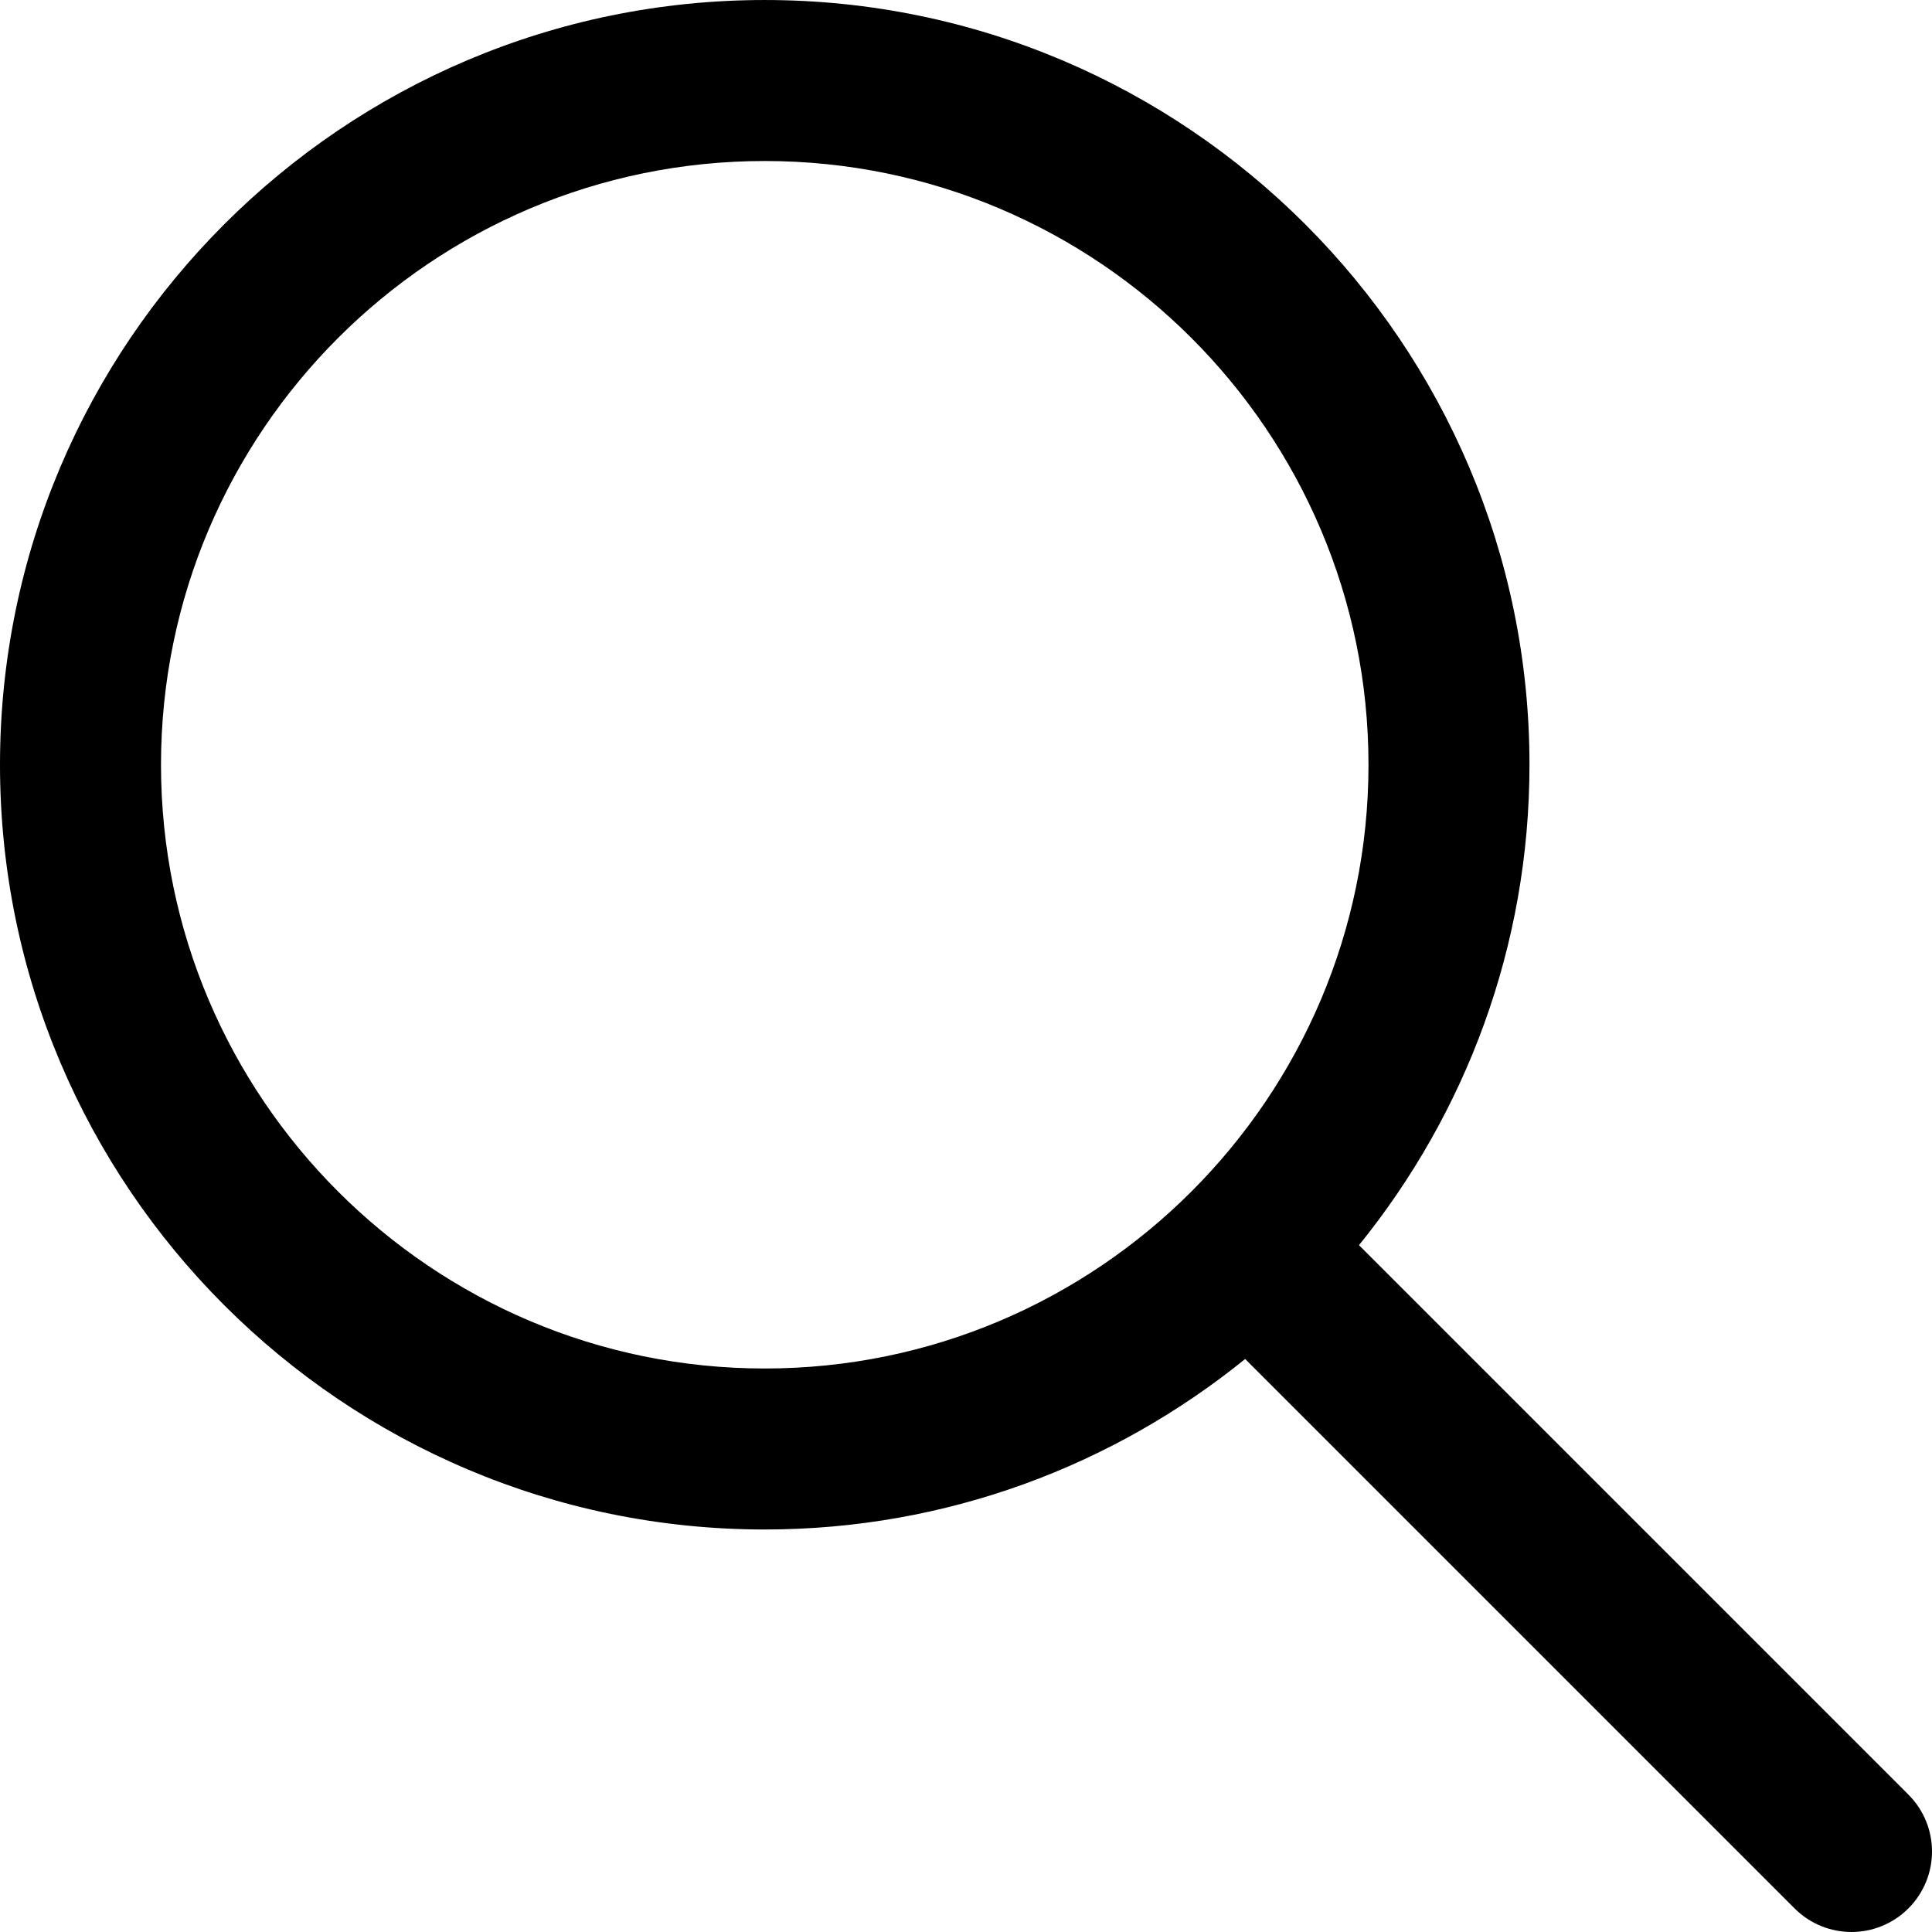
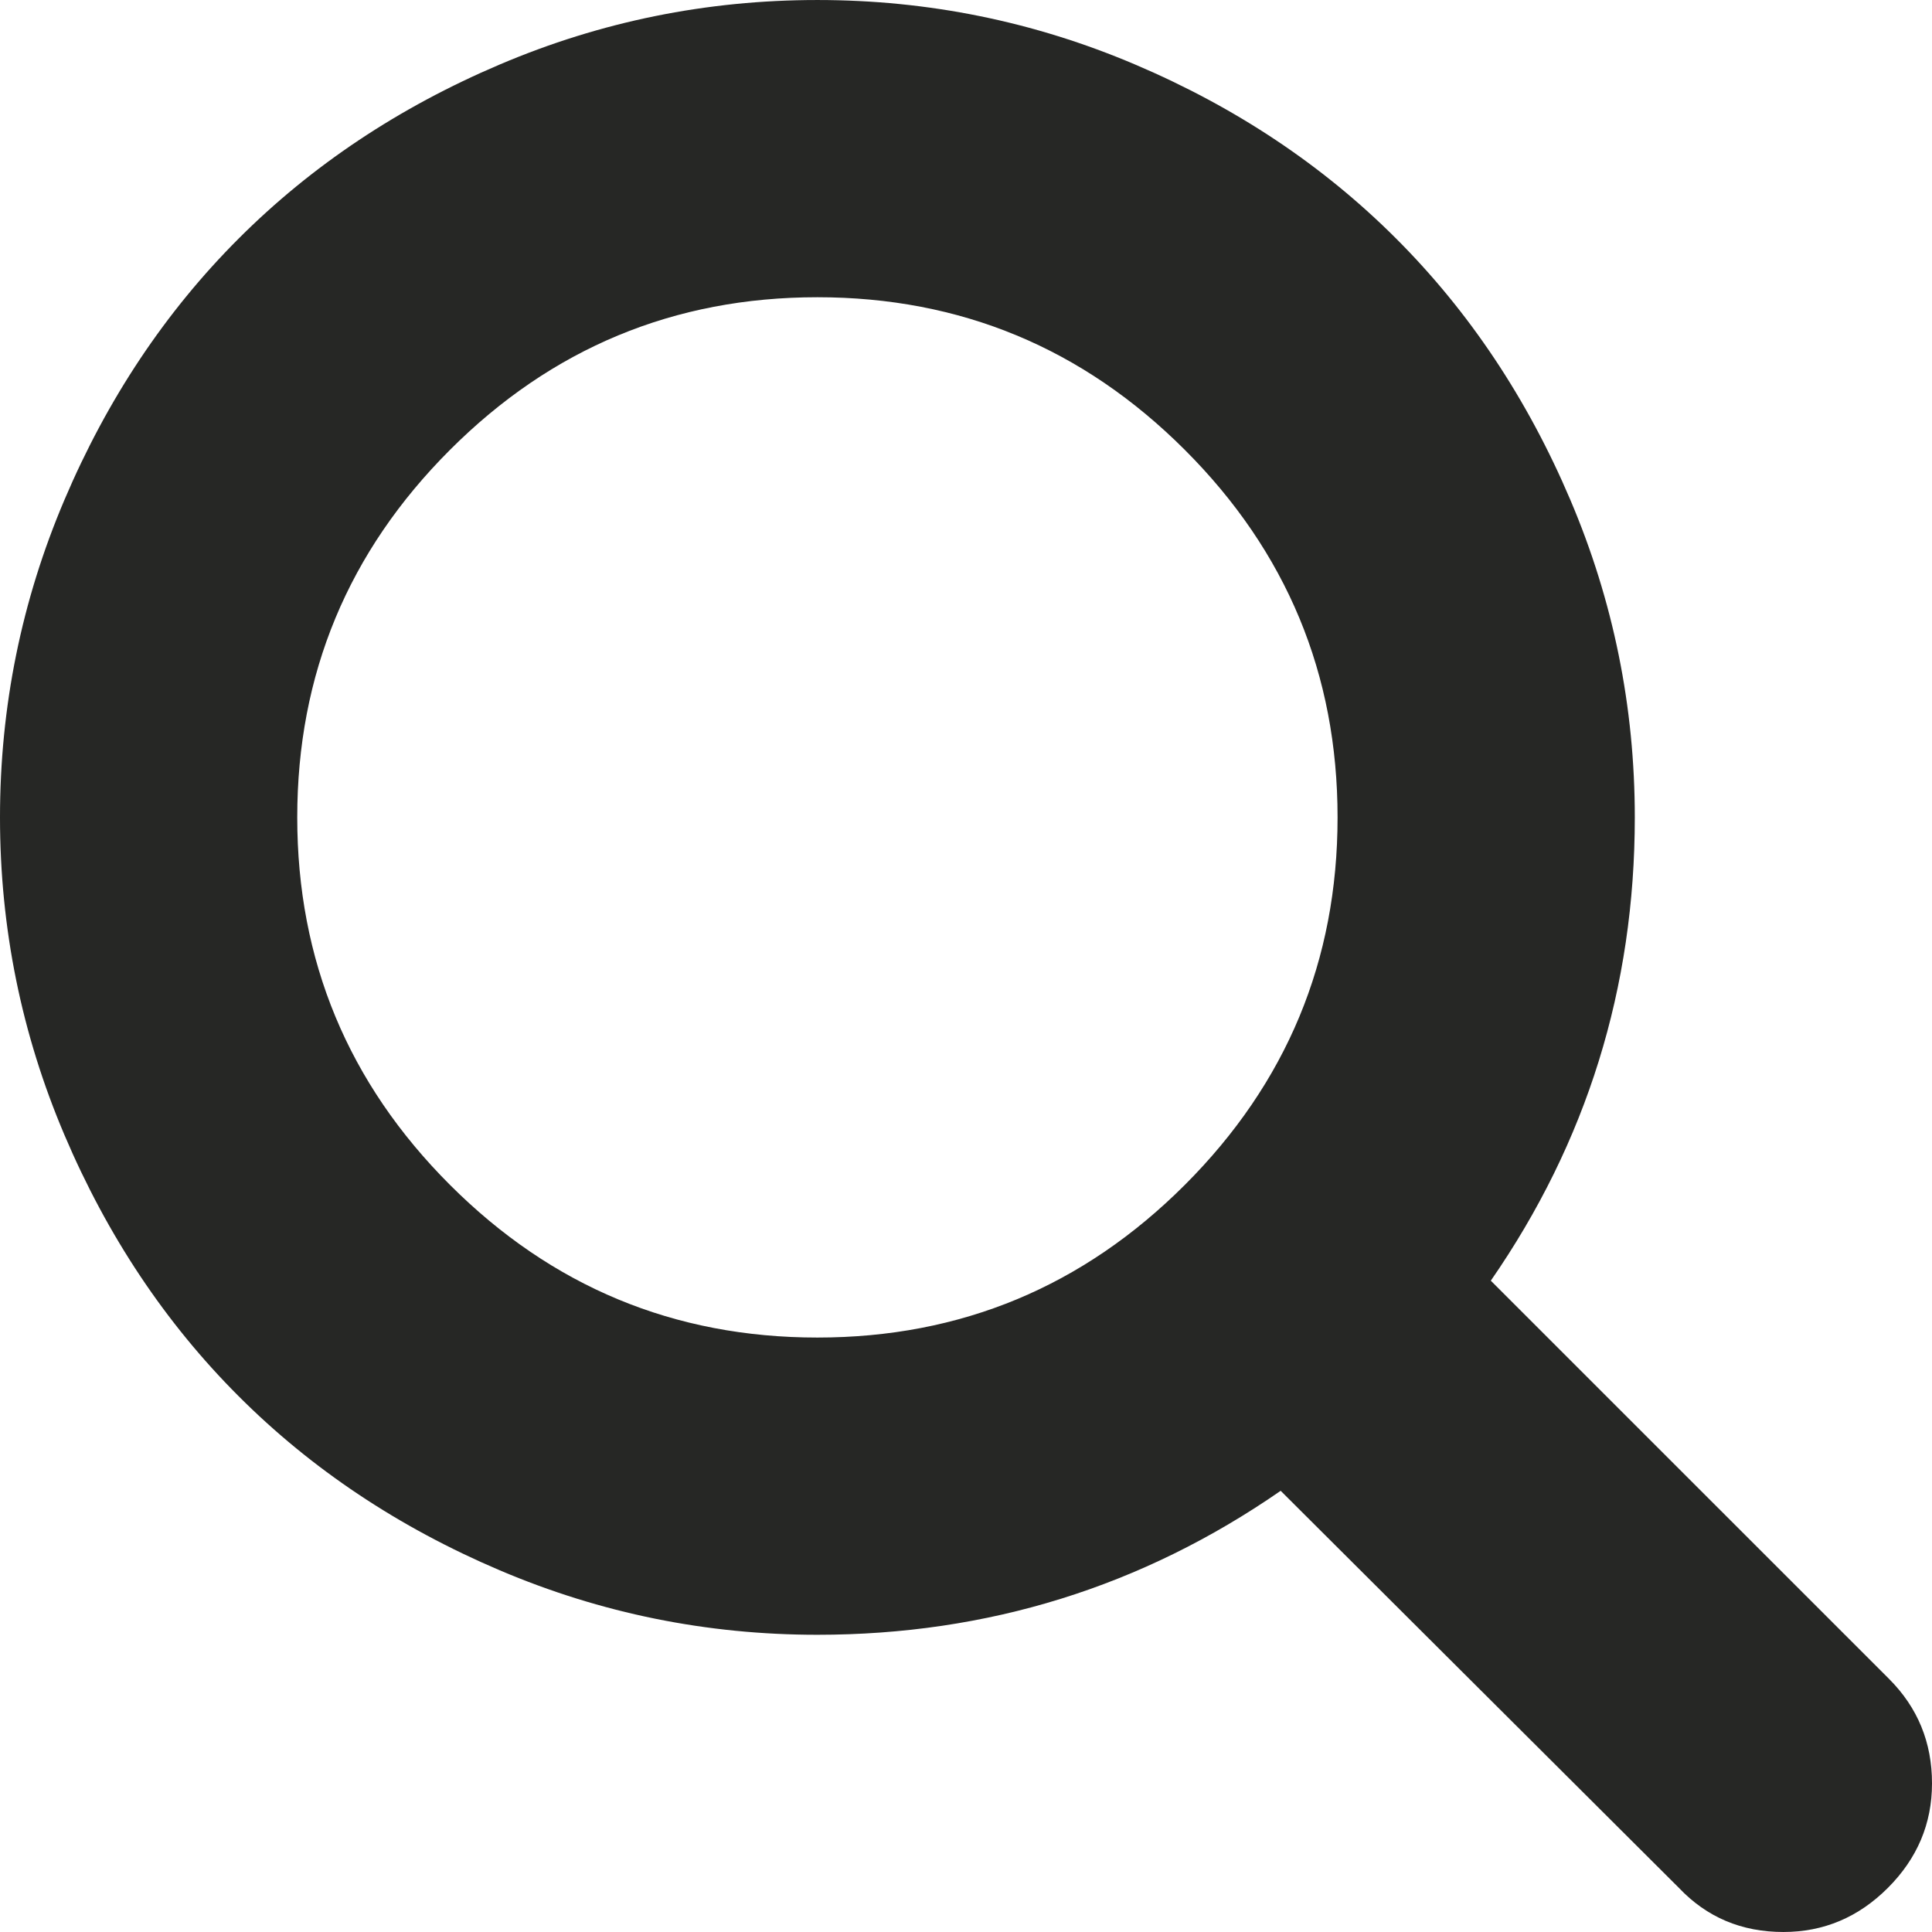
- <svg xmlns="http://www.w3.org/2000/svg" version="1.1" id="Capa_1" x="0px" y="0px" viewBox="0 0 512.005 512.005" style="enable-background:new 0 0 512.005 512.005;" xml:space="preserve">
+ <svg xmlns="http://www.w3.org/2000/svg" version="1.1" id="Capa_1" x="0px" y="0px" width="512px" height="512px" viewBox="0 0 475.084 475.084" style="enable-background:new 0 0 475.084 475.084;" xml:space="preserve">
  <g>
    <g>
-       <path d="M505.749,475.587l-145.6-145.6c28.203-34.837,45.184-79.104,45.184-127.317c0-111.744-90.923-202.667-202.667-202.667    S0,90.925,0,202.669s90.923,202.667,202.667,202.667c48.213,0,92.48-16.981,127.317-45.184l145.6,145.6    c4.16,4.16,9.621,6.251,15.083,6.251s10.923-2.091,15.083-6.251C514.091,497.411,514.091,483.928,505.749,475.587z     M202.667,362.669c-88.235,0-160-71.765-160-160s71.765-160,160-160s160,71.765,160,160S290.901,362.669,202.667,362.669z" />
+       <path d="M464.524,412.846l-97.929-97.925c23.6-34.068,35.406-72.047,35.406-113.917c0-27.218-5.284-53.249-15.852-78.087   c-10.561-24.842-24.838-46.254-42.825-64.241c-17.987-17.987-39.396-32.264-64.233-42.826   C254.246,5.285,228.217,0.003,200.999,0.003c-27.216,0-53.247,5.282-78.085,15.847C98.072,26.412,76.66,40.689,58.673,58.676   c-17.989,17.987-32.264,39.403-42.827,64.241C5.282,147.758,0,173.786,0,201.004c0,27.216,5.282,53.238,15.846,78.083   c10.562,24.838,24.838,46.247,42.827,64.234c17.987,17.993,39.403,32.264,64.241,42.832c24.841,10.563,50.869,15.844,78.085,15.844   c41.879,0,79.852-11.807,113.922-35.405l97.929,97.641c6.852,7.231,15.406,10.849,25.693,10.849   c9.897,0,18.467-3.617,25.694-10.849c7.23-7.23,10.848-15.796,10.848-25.693C475.088,428.458,471.567,419.889,464.524,412.846z    M291.363,291.358c-25.029,25.033-55.148,37.549-90.364,37.549c-35.21,0-65.329-12.519-90.36-37.549   c-25.031-25.029-37.546-55.144-37.546-90.36c0-35.21,12.518-65.334,37.546-90.36c25.026-25.032,55.15-37.546,90.36-37.546   c35.212,0,65.331,12.519,90.364,37.546c25.033,25.026,37.548,55.15,37.548,90.36C328.911,236.214,316.392,266.329,291.363,291.358z   " data-original="#000000" class="active-path" data-old_color="#000000" fill="#262725" />
    </g>
  </g>
-   <g>
- </g>
-   <g>
- </g>
-   <g>
- </g>
-   <g>
- </g>
-   <g>
- </g>
-   <g>
- </g>
-   <g>
- </g>
-   <g>
- </g>
-   <g>
- </g>
-   <g>
- </g>
-   <g>
- </g>
-   <g>
- </g>
-   <g>
- </g>
-   <g>
- </g>
-   <g>
- </g>
</svg>
